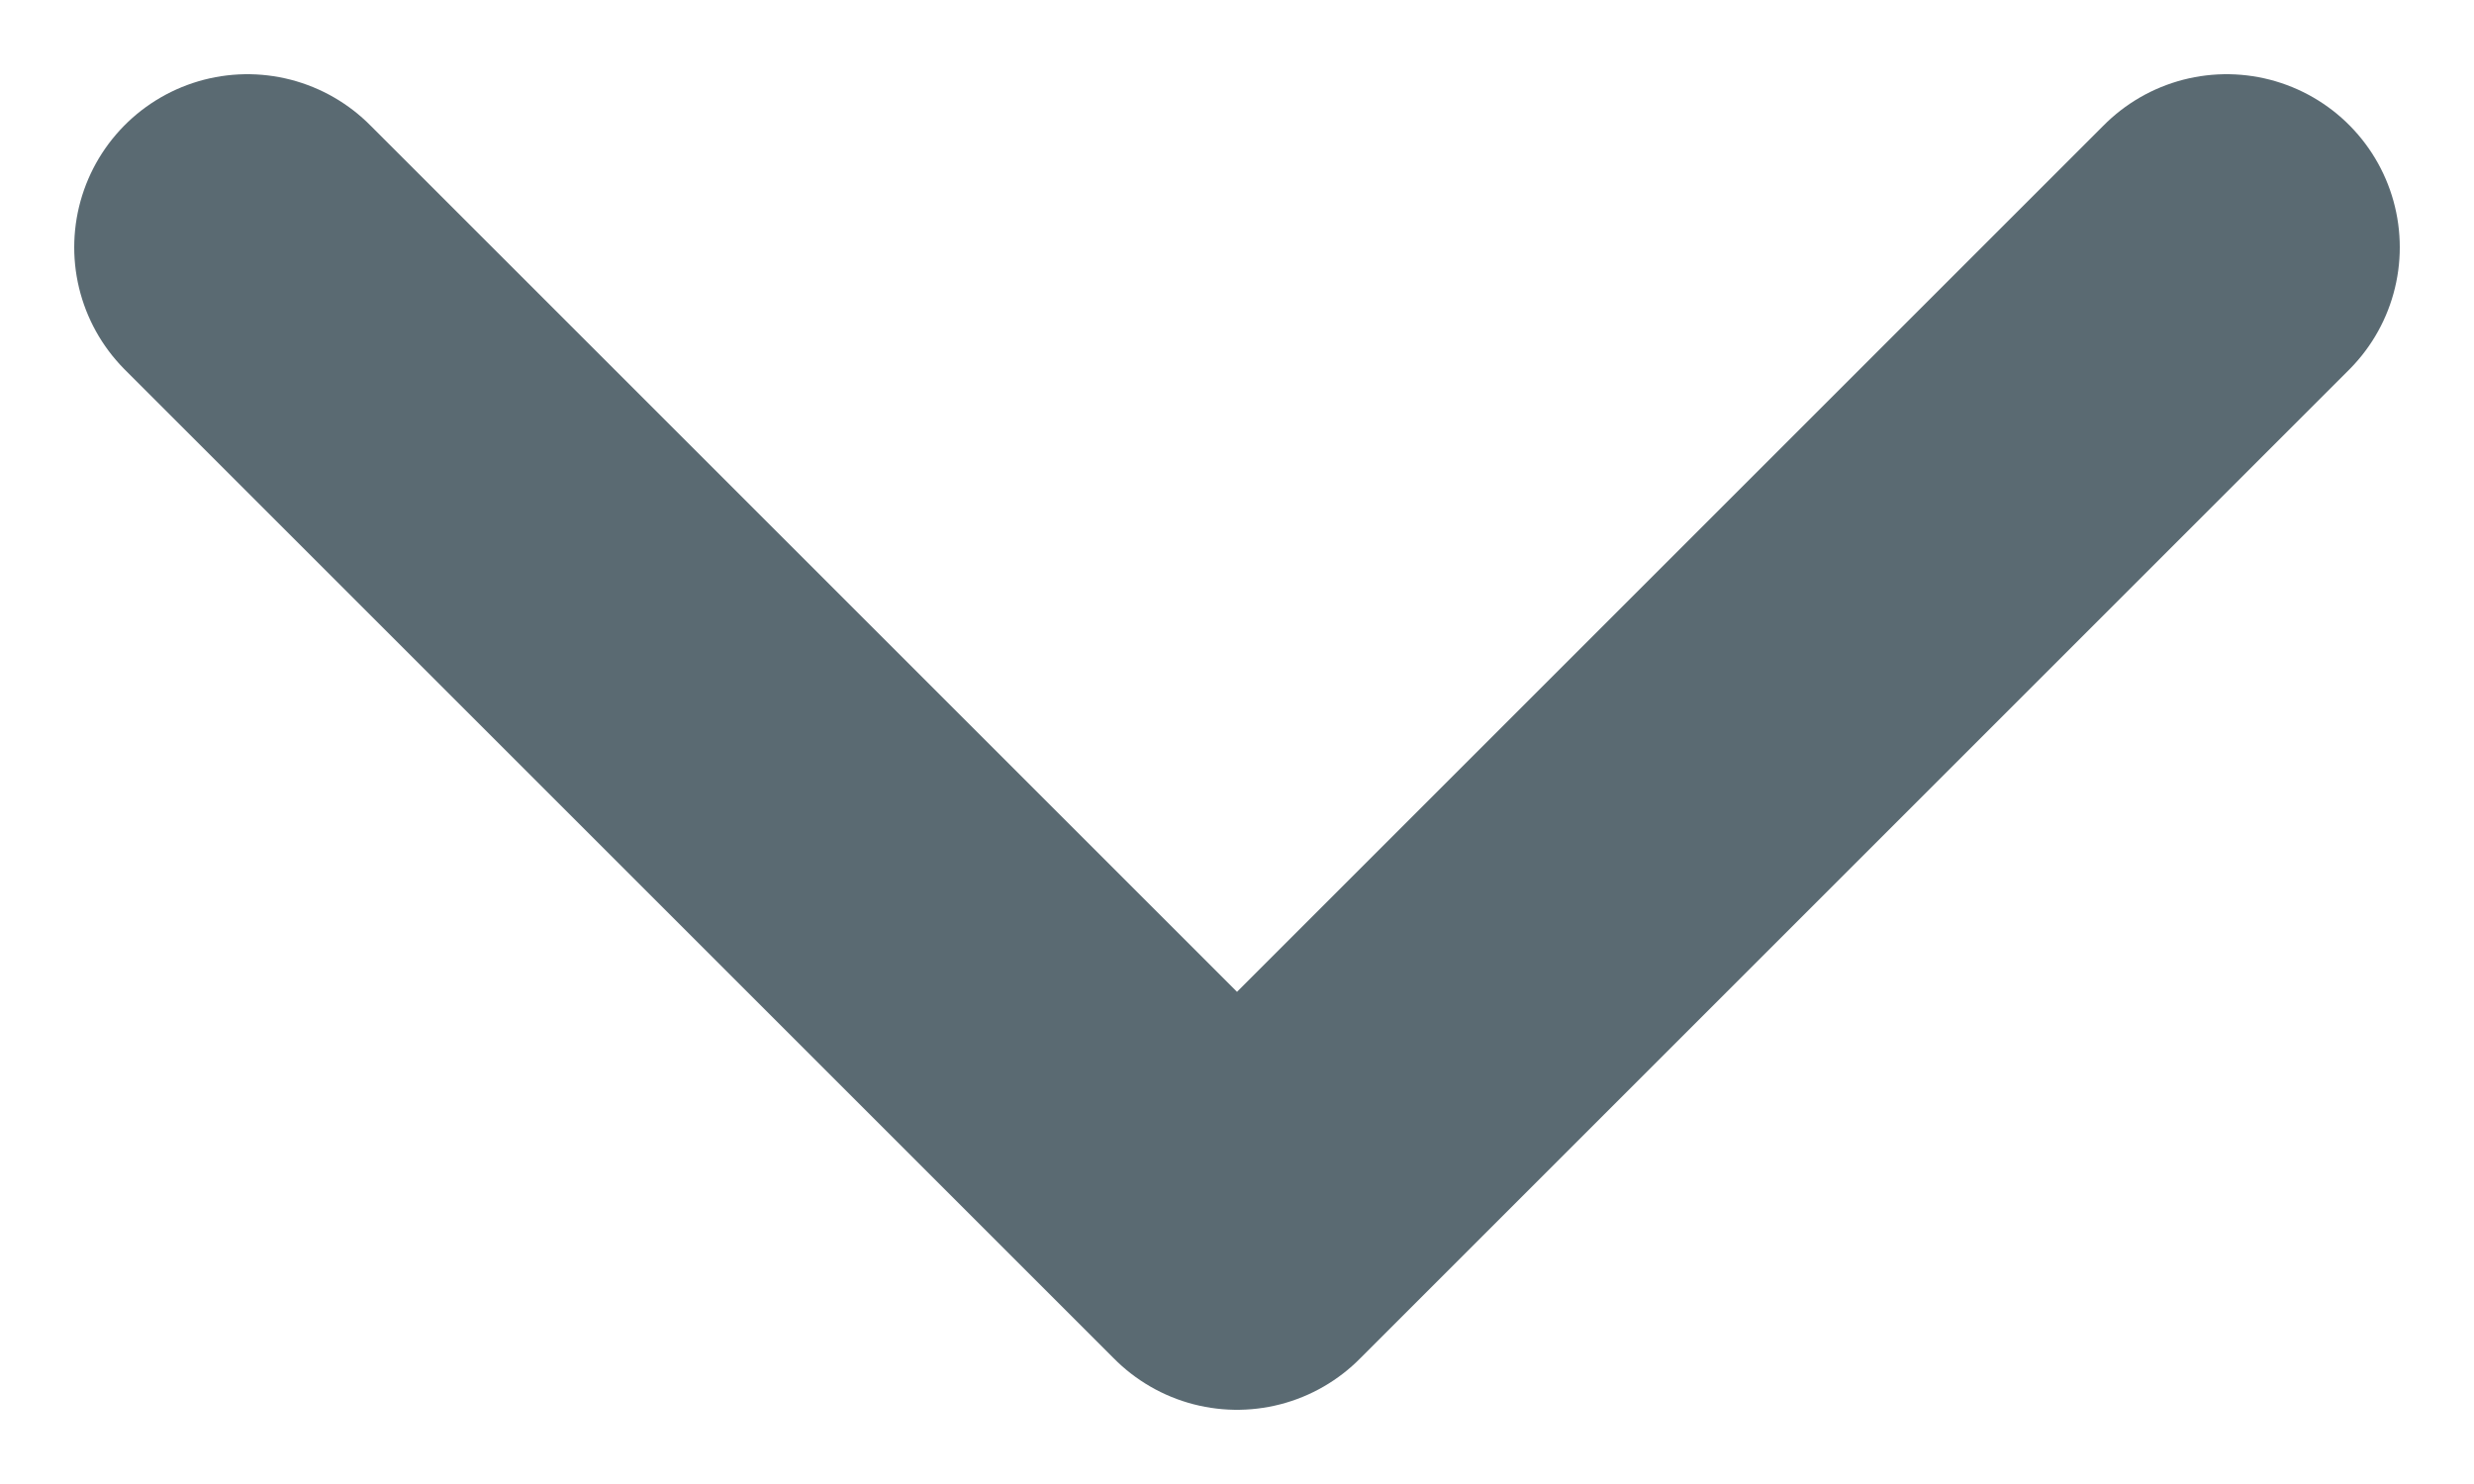
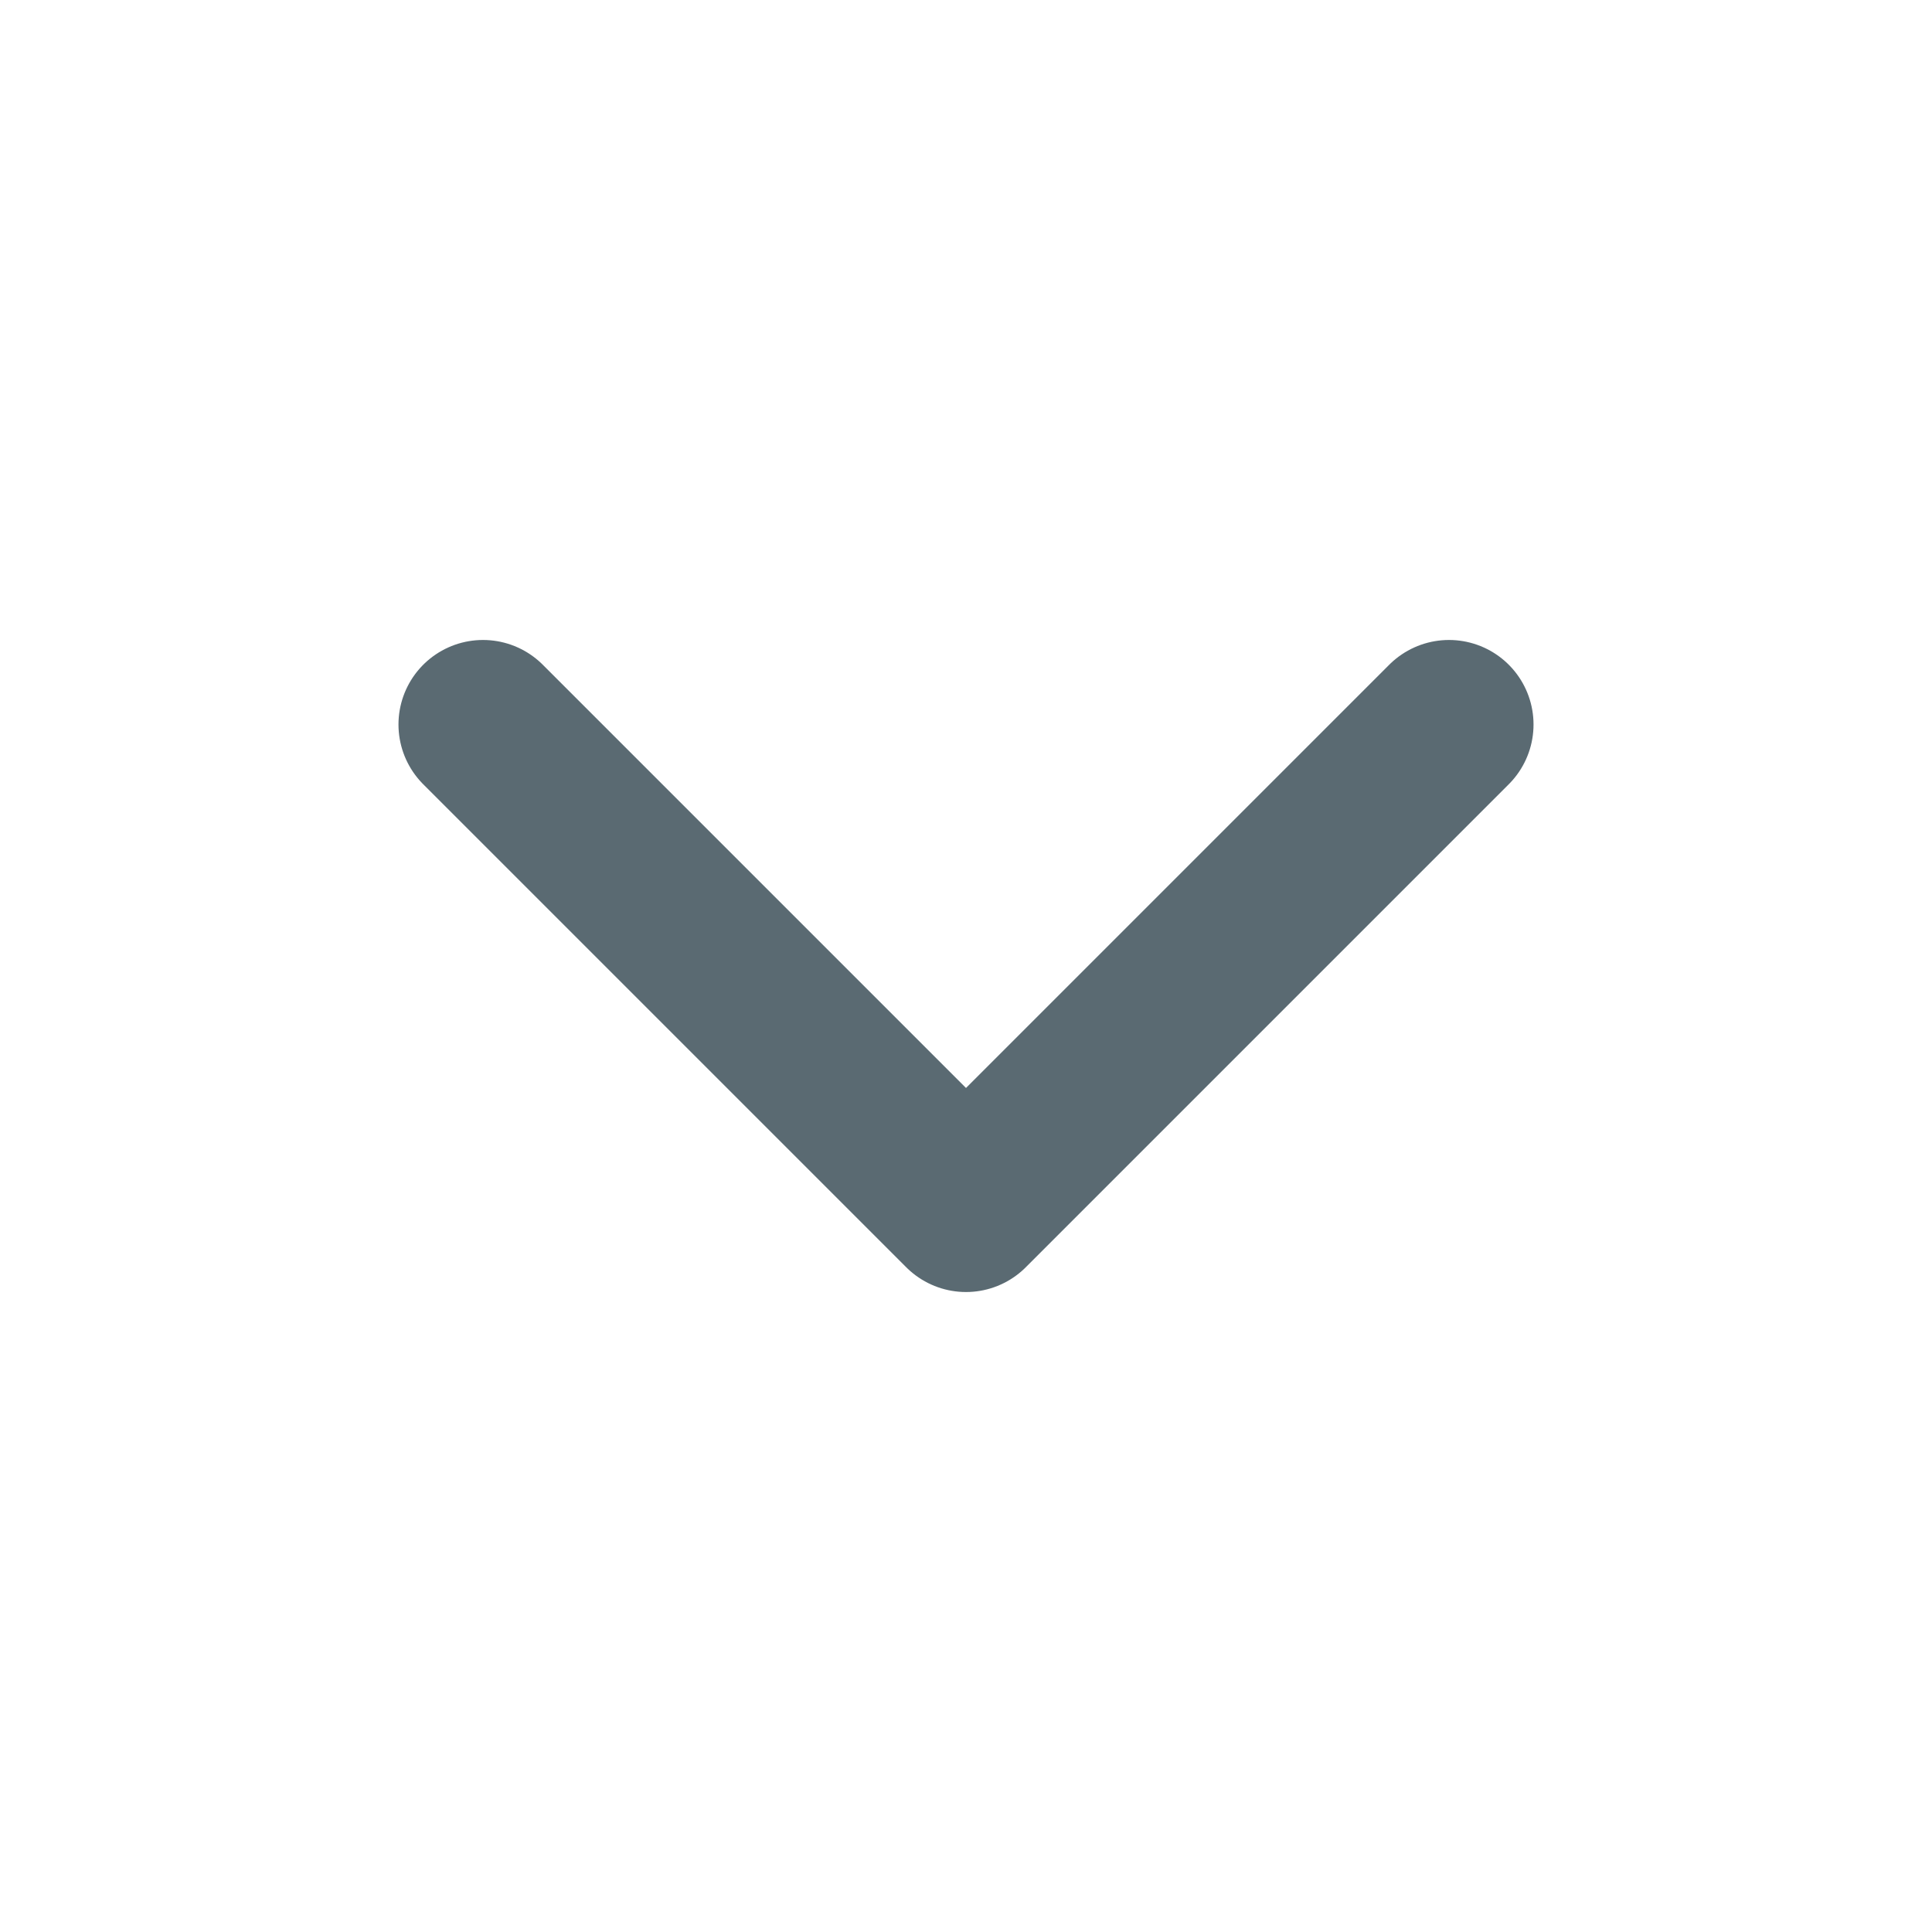
- <svg xmlns="http://www.w3.org/2000/svg" width="10" height="6" viewBox="0 0 10 6" fill="none">
-   <path d="M1 1L5 5L9 1" stroke="#5A6A72" stroke-width="1.4" stroke-linecap="round" stroke-linejoin="round" />
+ <svg xmlns="http://www.w3.org/2000/svg" width="16" height="16" viewBox="0 0 16 16" fill="none">
+   <path d="M4 6L8 10L12 6" stroke="#5A6A72" stroke-width="1.4" stroke-linecap="round" stroke-linejoin="round" />
</svg>
